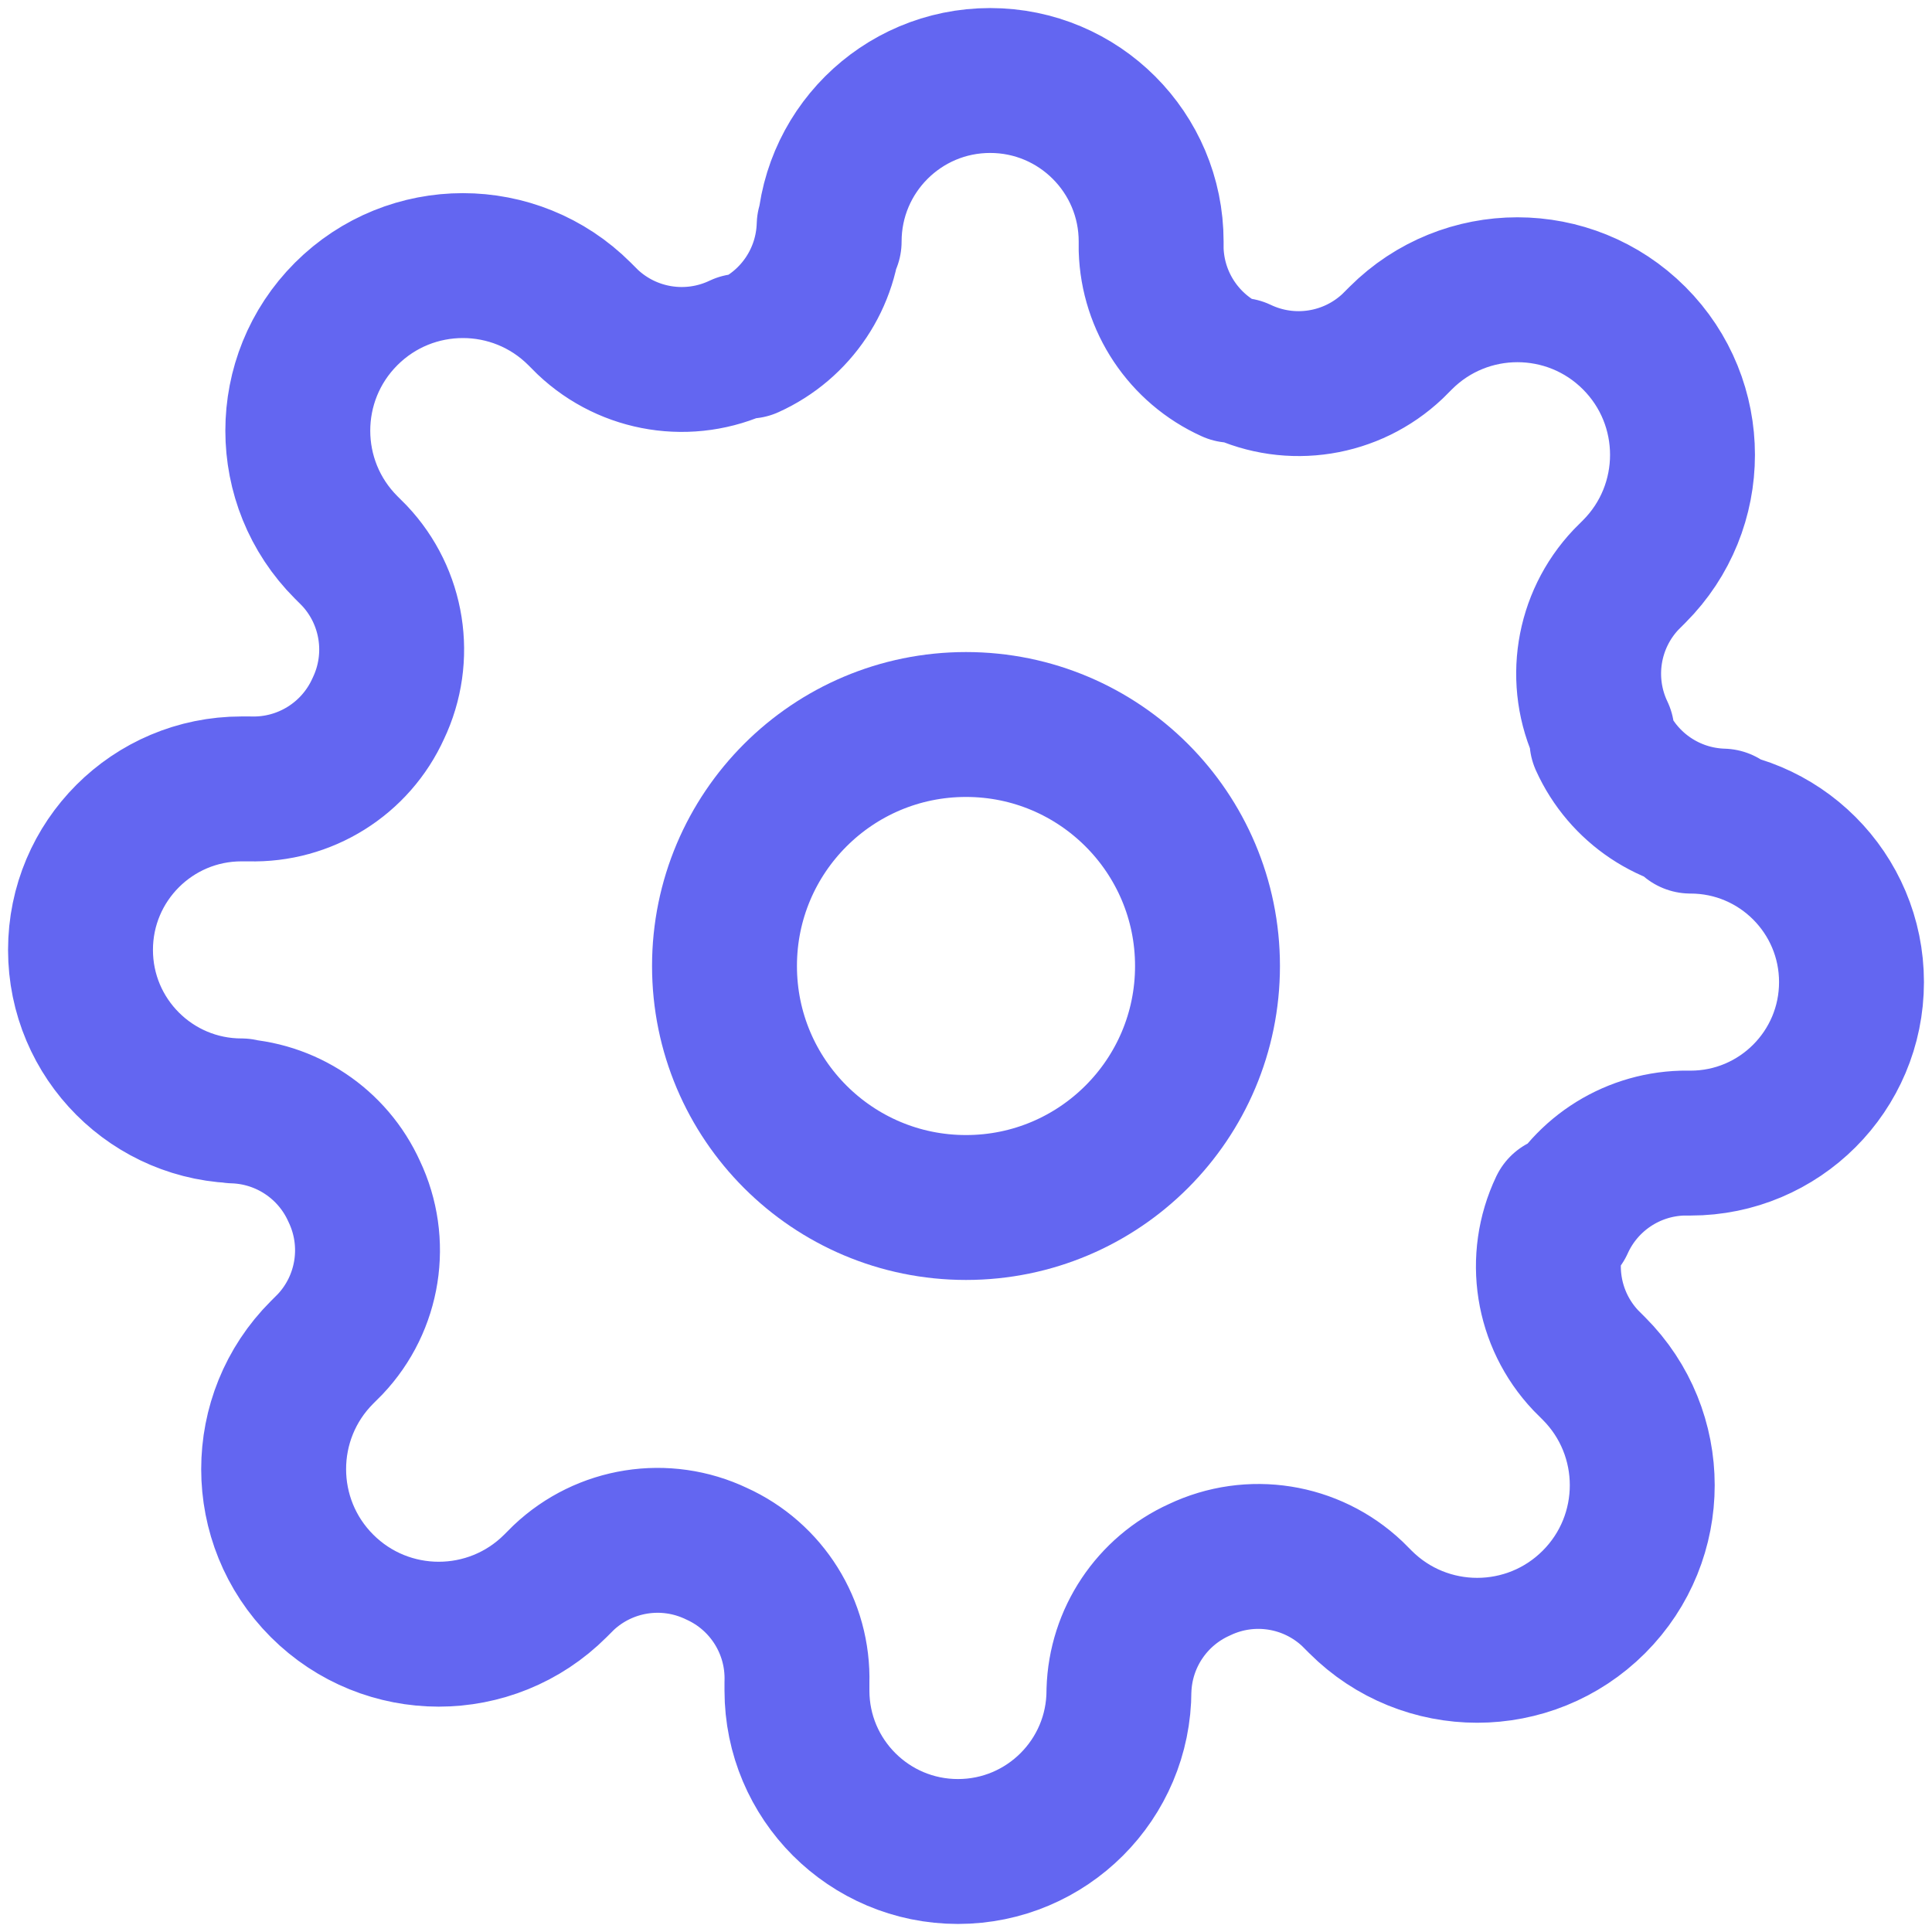
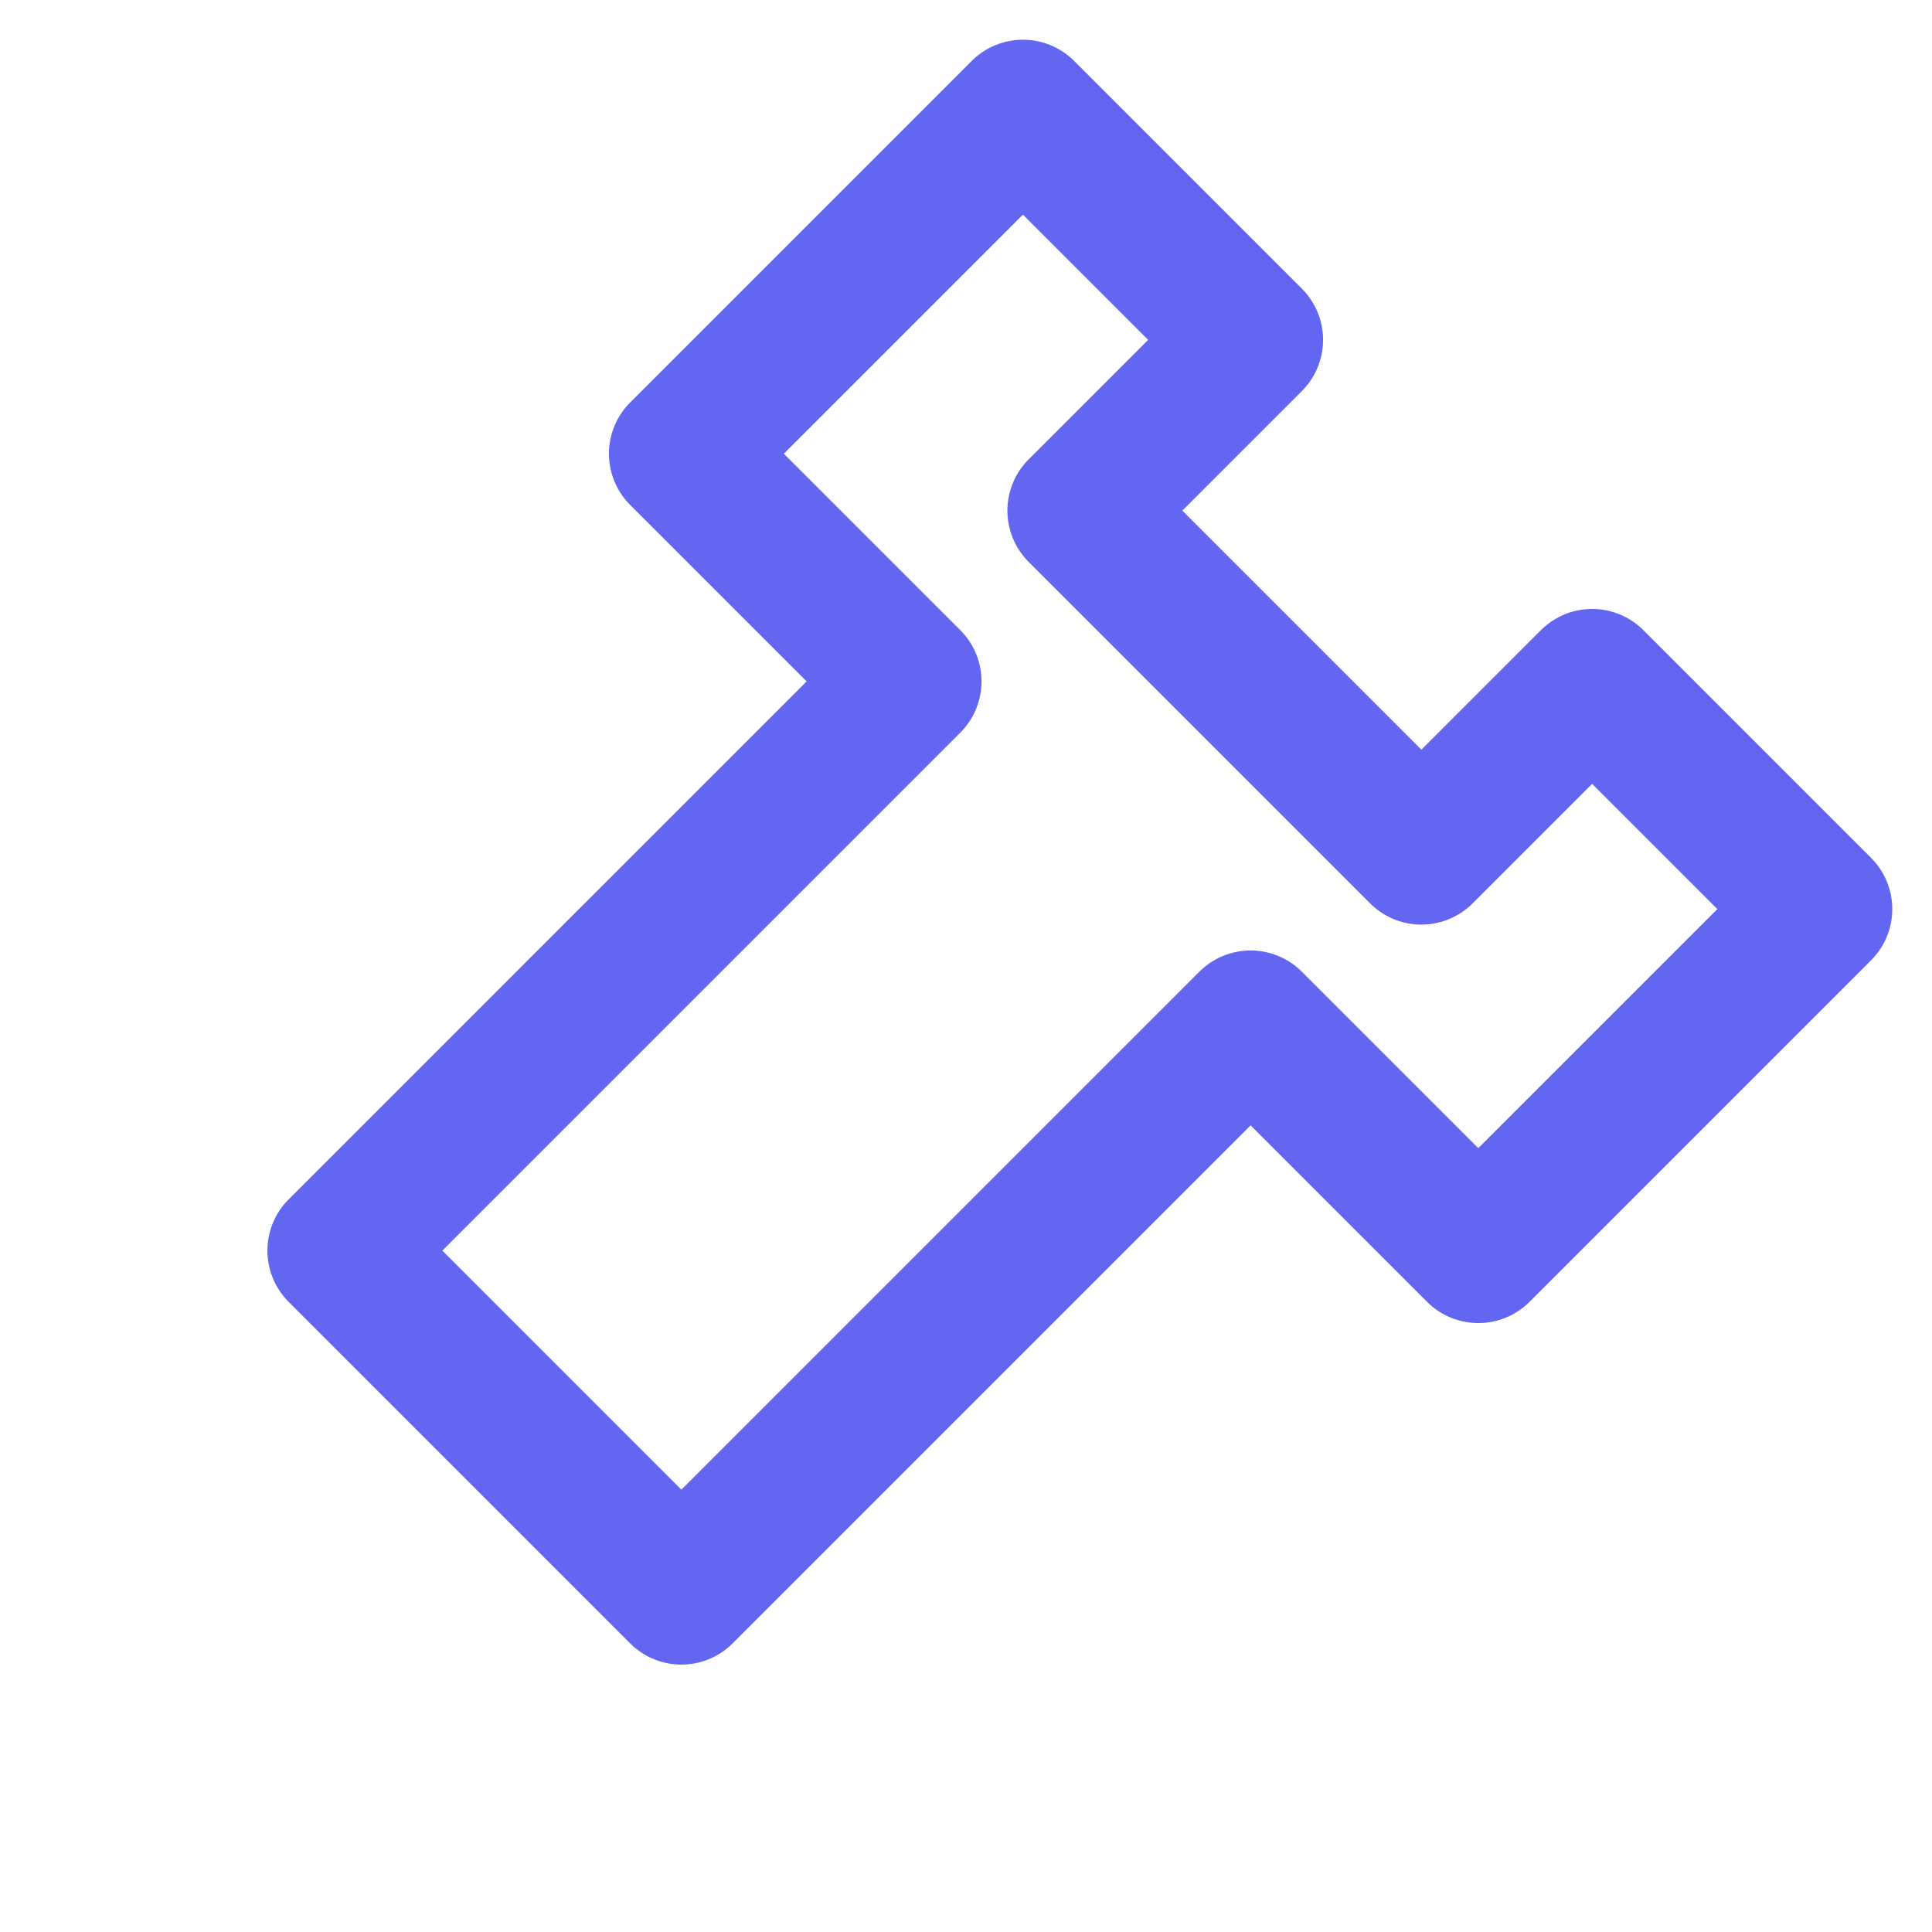
<svg xmlns="http://www.w3.org/2000/svg" width="24" height="24" viewBox="0 0 24 24" fill="none" stroke="#6366F1" stroke-width="1.8" stroke-linecap="round" stroke-linejoin="round">
-   <circle cx="12" cy="12" r="3" />
-   <path d="M19.4 15a1.7 1.7 0 0 0 .3 1.9l.1.1a2 2 0 1 1-2.9 2.9l-.1-.1a1.7 1.7 0 0 0-1.9-.3 1.7 1.7 0 0 0-1 1.5V21a2 2 0 1 1-4 0v-.1a1.7 1.7 0 0 0-1-1.6 1.7 1.7 0 0 0-1.9.3l-.1.1a2 2 0 1 1-2.9-2.9l.1-.1a1.7 1.7 0 0 0 .3-1.9 1.7 1.7 0 0 0-1.5-1H3a2 2 0 1 1 0-4h.1a1.7 1.7 0 0 0 1.6-1 1.7 1.7 0 0 0-.3-1.9l-.1-.1a2 2 0 1 1 2.9-2.9l.1.1a1.7 1.7 0 0 0 1.9.3h.1a1.7 1.7 0 0 0 1-1.5V3a2 2 0 1 1 4 0v.1a1.7 1.7 0 0 0 1 1.5h.1a1.7 1.7 0 0 0 1.9-.3l.1-.1a2 2 0 1 1 2.9 2.9l-.1.1a1.7 1.7 0 0 0-.3 1.9v.1a1.7 1.7 0 0 0 1.5 1H21a2 2 0 1 1 0 4h-.1a1.7 1.7 0 0 0-1.5 1Z" />
+   <g transform="rotate(45 12 12)">
+     <path d="M5 10L5 4L9 4L9 7L15 7L15 4L19 4L19 10L15 10L15 20L9 20L9 10Z" />
+   </g>
</svg>
